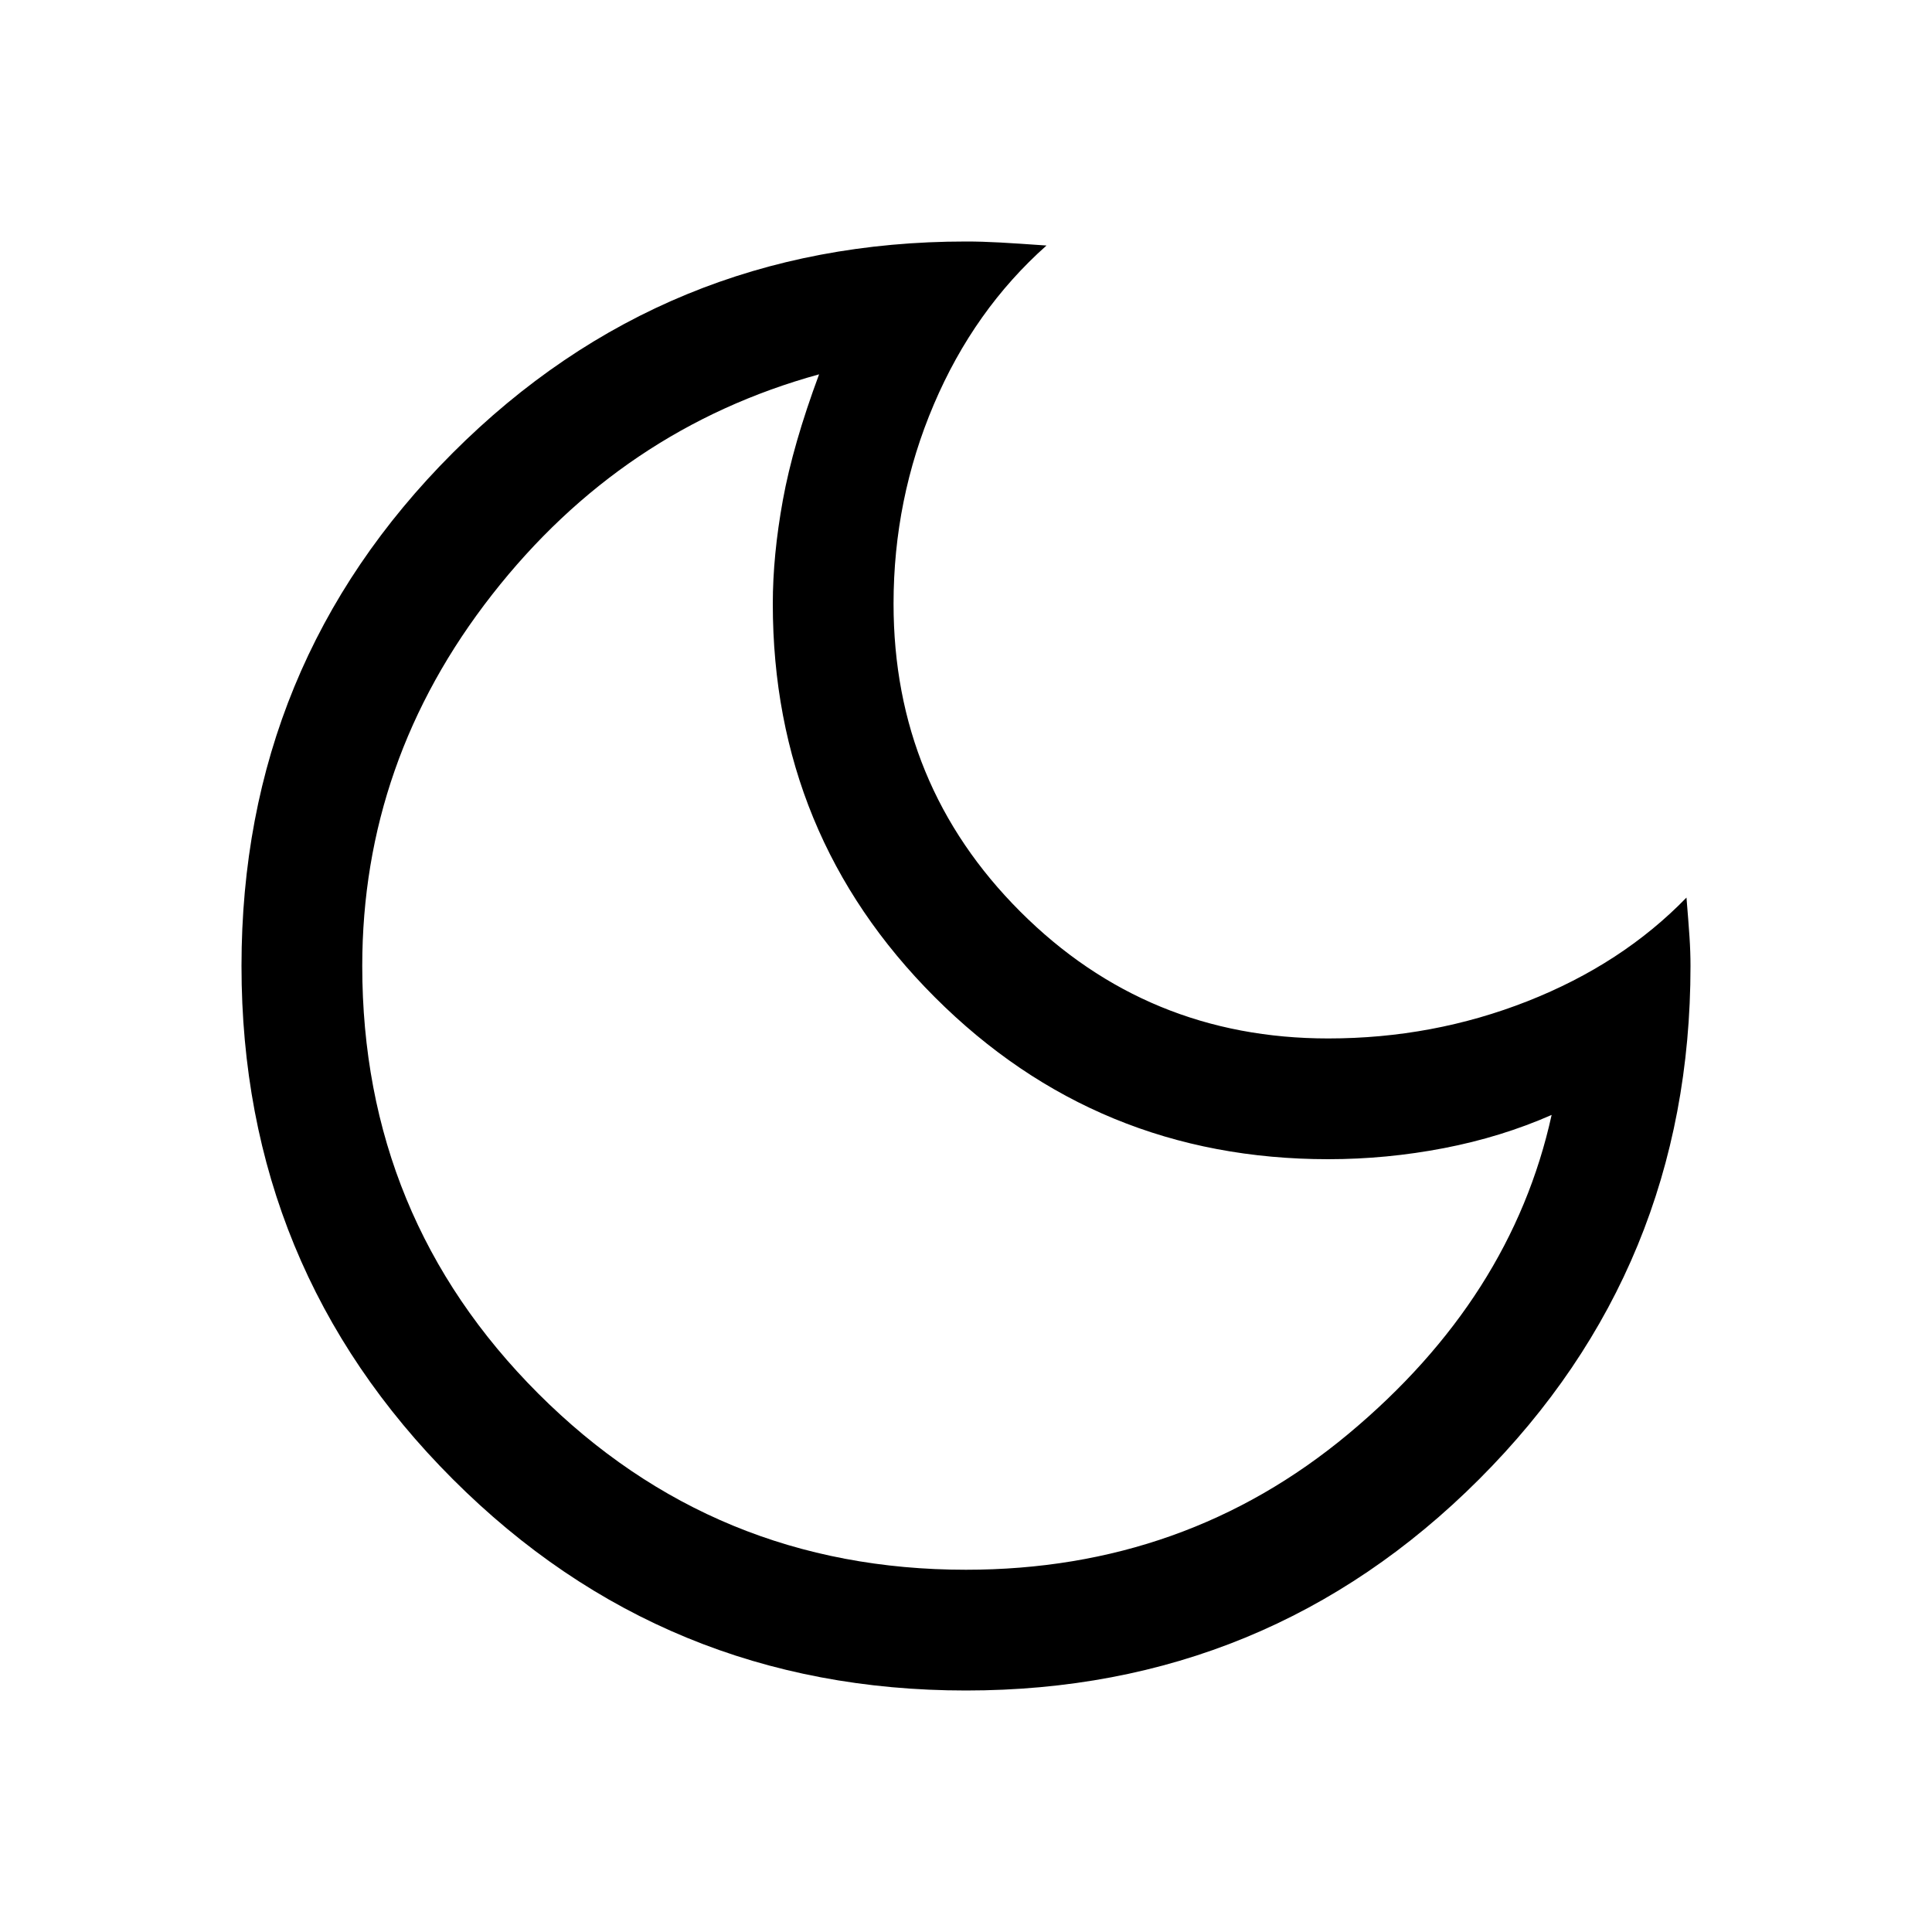
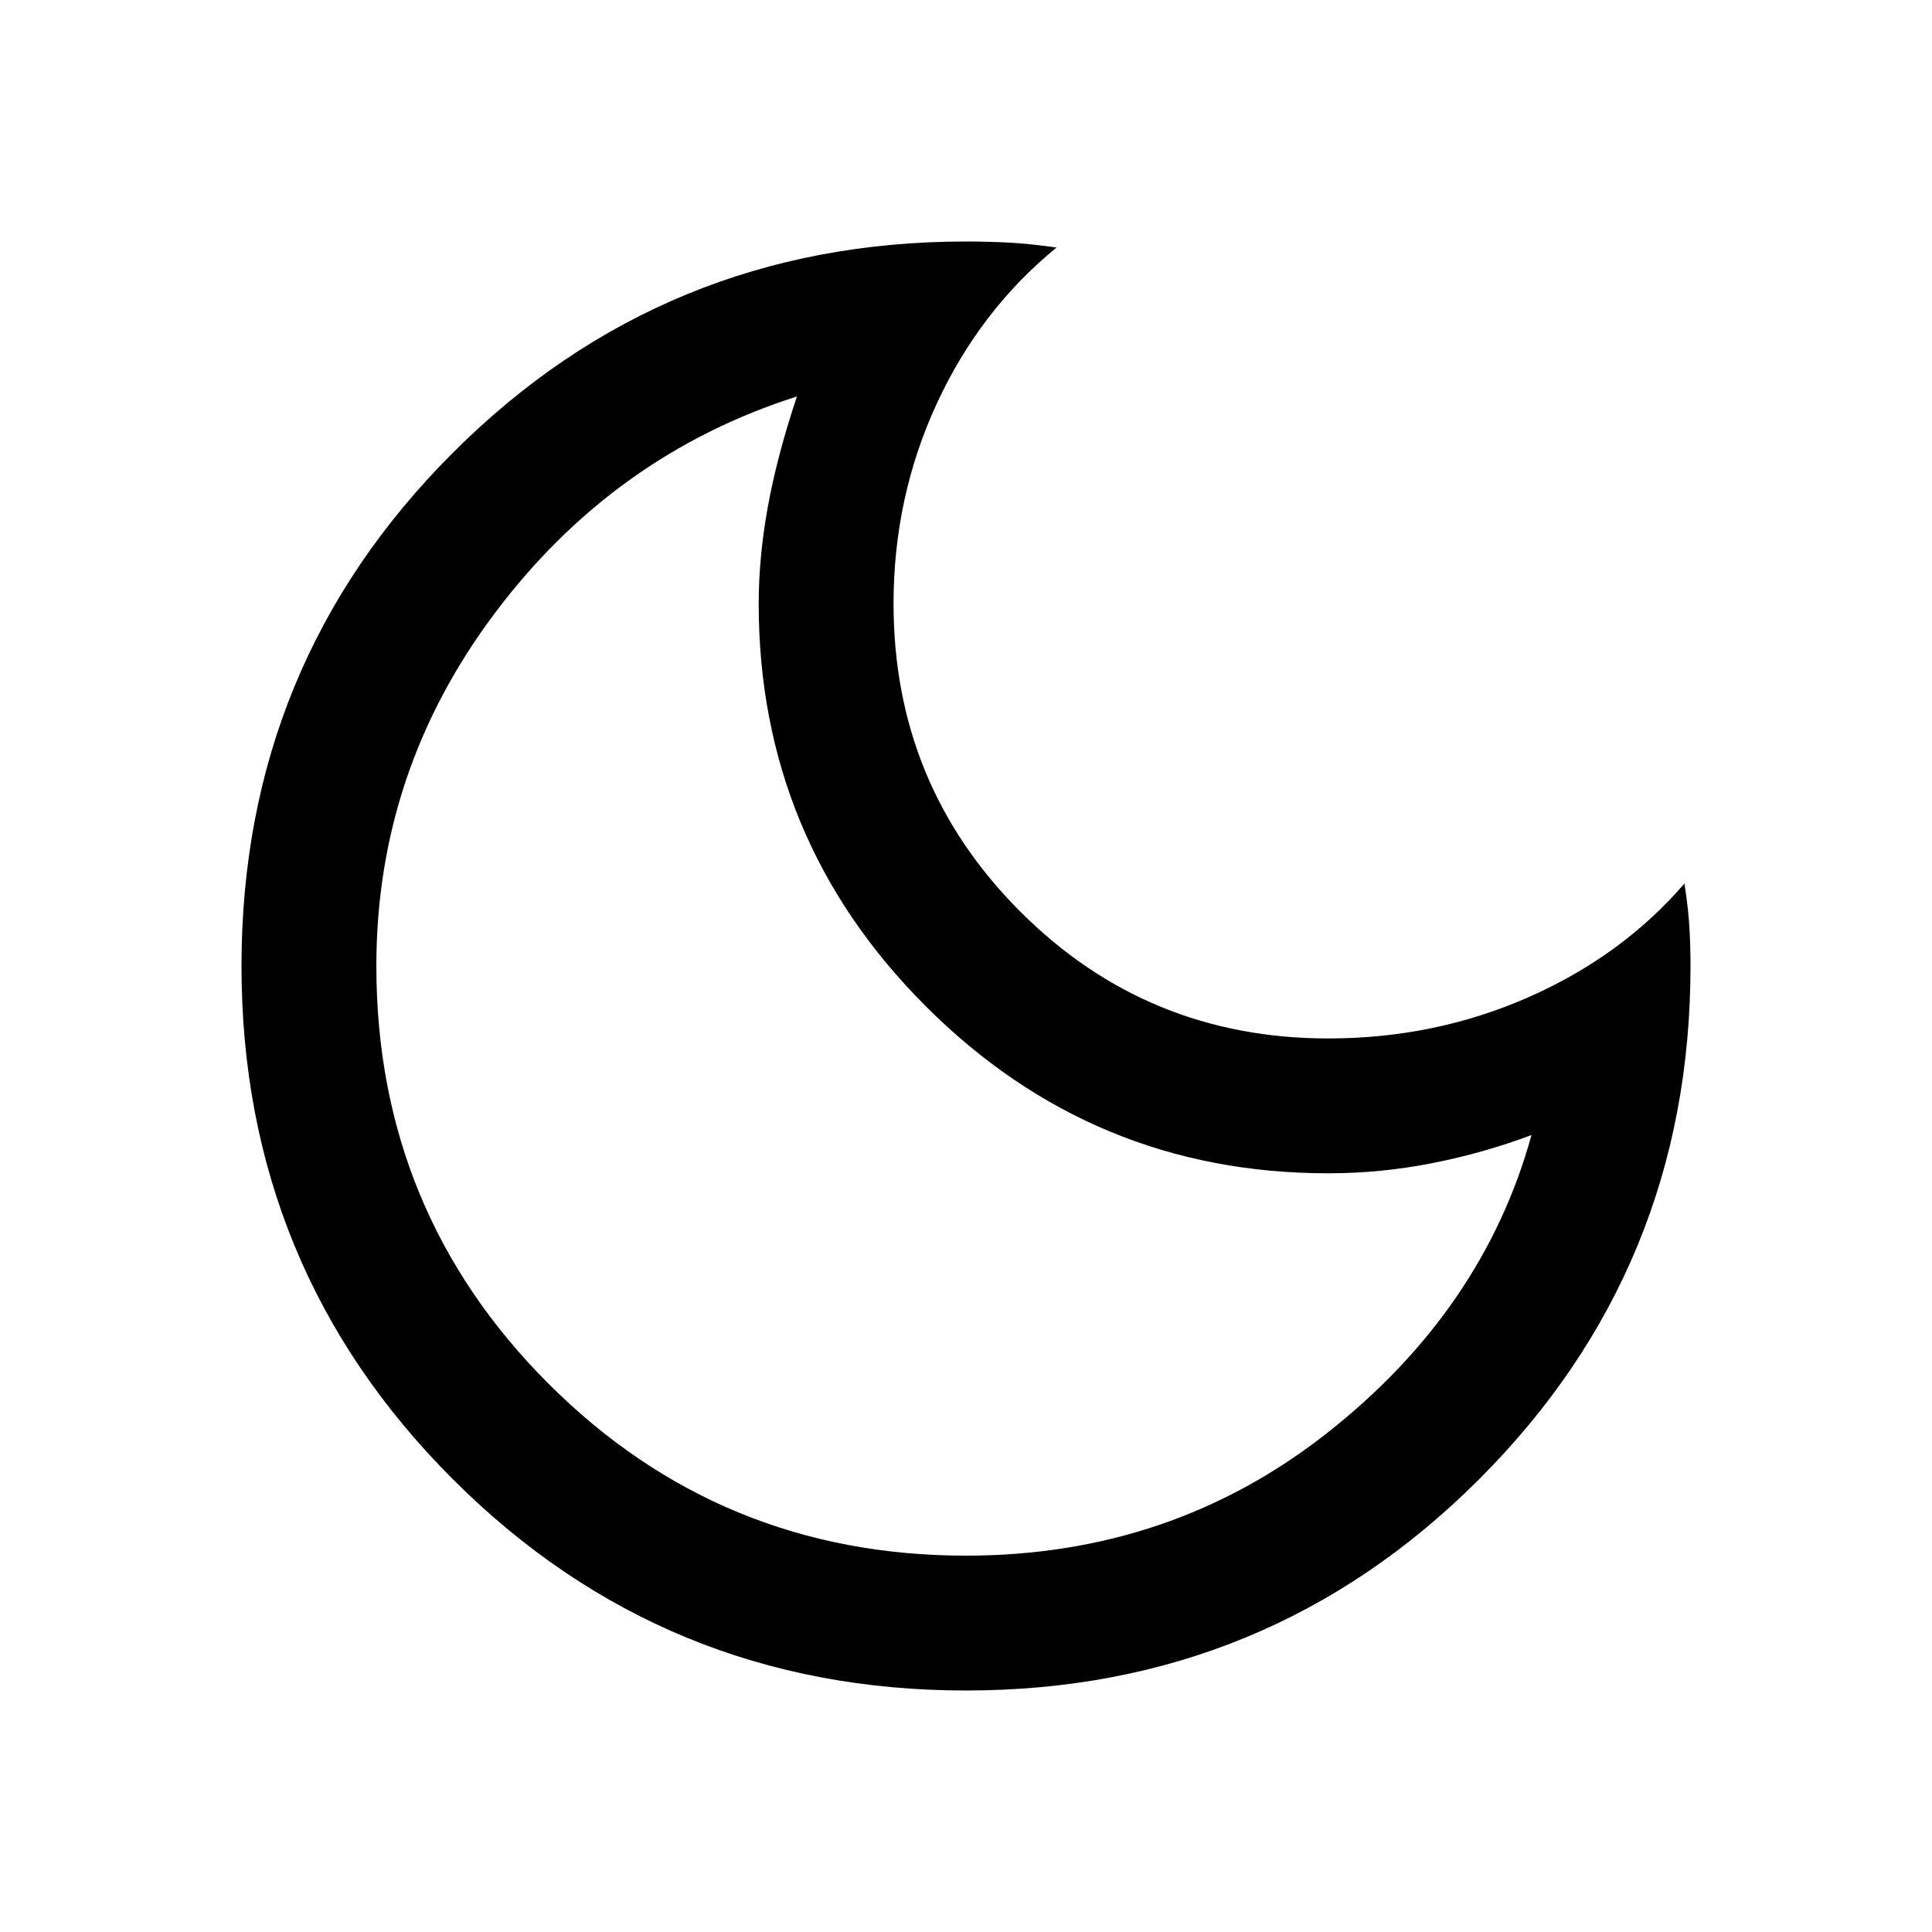
- <svg xmlns="http://www.w3.org/2000/svg" height="48" width="48">
-   <path d="M24 42q-7.5 0-12.75-5.25T6 24q0-7.5 5.25-12.75T24 6q.4 0 .85.025.45.025 1.15.075-1.8 1.6-2.8 3.95-1 2.35-1 4.95 0 4.5 3.15 7.65Q28.5 25.8 33 25.8q2.6 0 4.95-.925T41.9 22.3q.05.6.075.975Q42 23.65 42 24q0 7.5-5.25 12.75T24 42Zm0-3q5.45 0 9.5-3.375t5.05-7.925q-1.25.55-2.675.825Q34.45 28.8 33 28.8q-5.75 0-9.775-4.025T19.2 15q0-1.2.25-2.575.25-1.375.9-3.125-4.9 1.35-8.125 5.475Q9 18.9 9 24q0 6.25 4.375 10.625T24 39Zm-.2-14.85Z" />
+ <svg xmlns="http://www.w3.org/2000/svg" height="40" width="40">
+   <path d="M20 35q-6.25 0-10.625-4.375T5 20q0-6.25 4.375-10.625T20 5q.417 0 .854.021.438.021 1.021.104-1.583 1.292-2.479 3.229-.896 1.938-.896 4.146 0 3.75 2.625 6.375T27.5 21.5q2.208 0 4.146-.854 1.937-.854 3.229-2.354.083.541.104.937.021.396.021.771 0 6.25-4.375 10.625T20 35Zm0-2.792q4.25 0 7.479-2.541 3.229-2.542 4.229-6.167-1 .375-2.062.583-1.063.209-2.146.209-4.875 0-8.333-3.459-3.459-3.458-3.459-8.333 0-.958.188-2 .187-1.042.604-2.292-3.792 1.209-6.25 4.48Q7.792 15.958 7.792 20q0 5.083 3.562 8.646 3.563 3.562 8.646 3.562Zm-.25-12Z" />
</svg>
